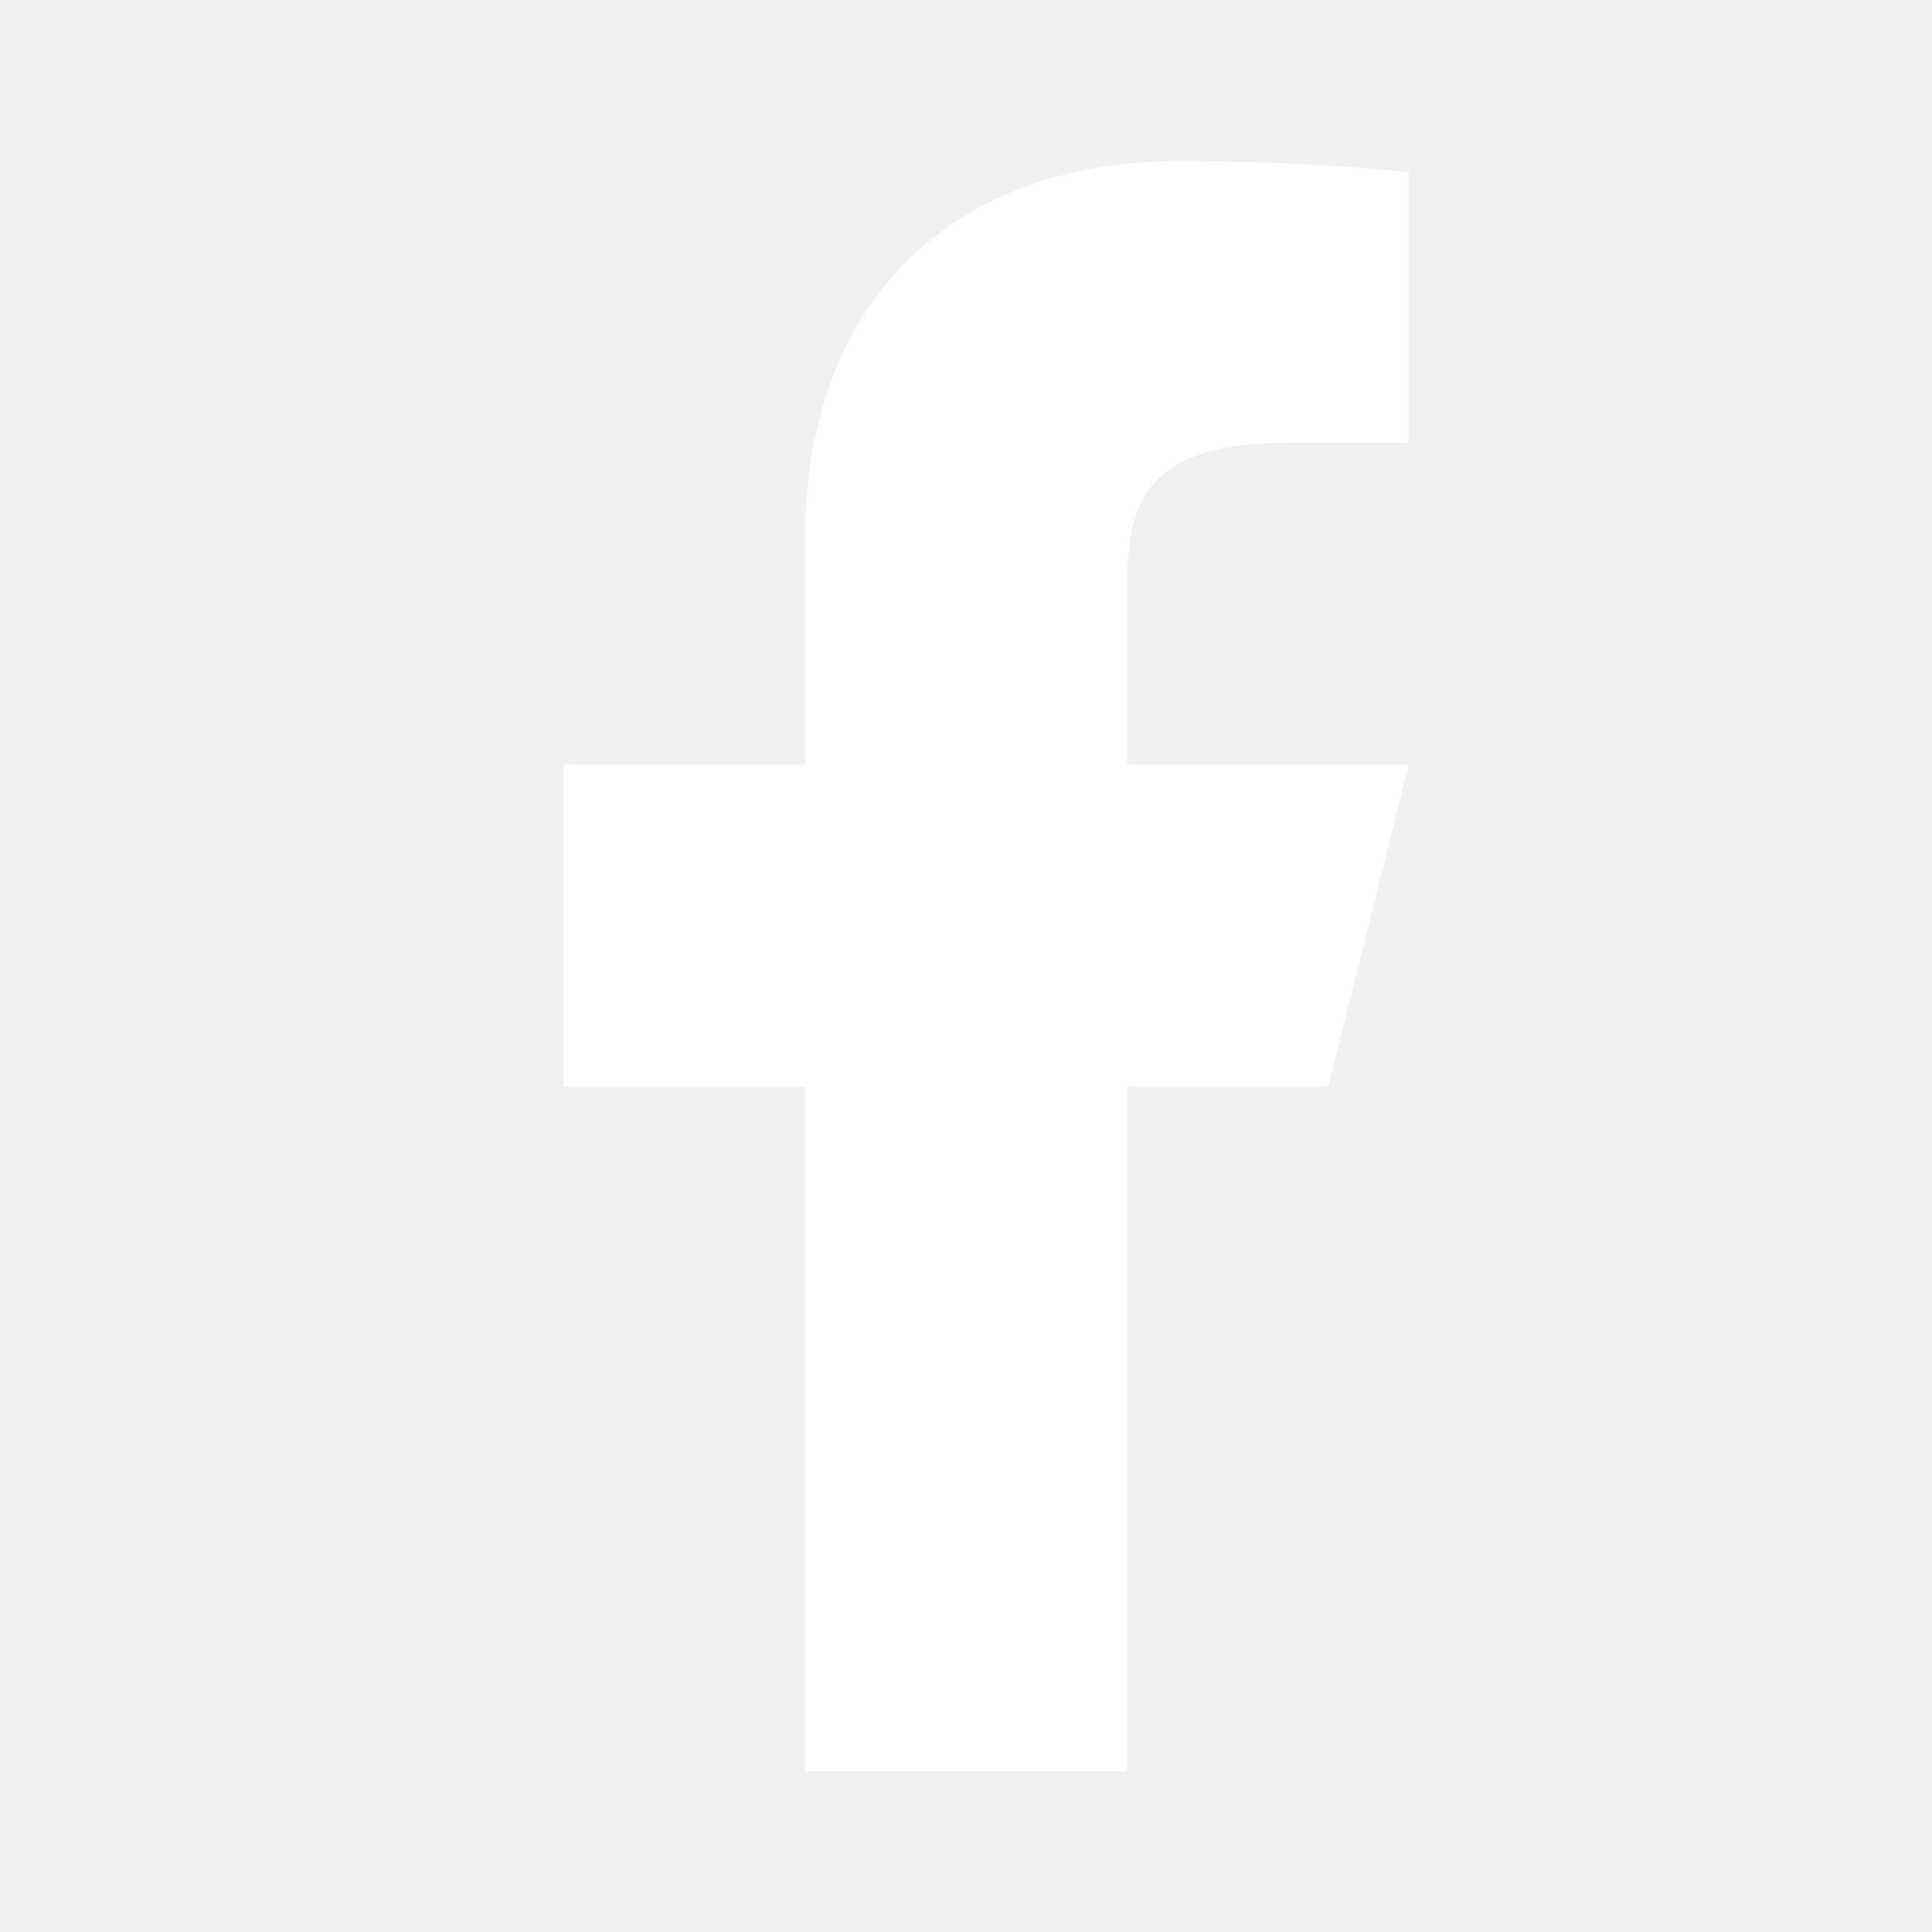
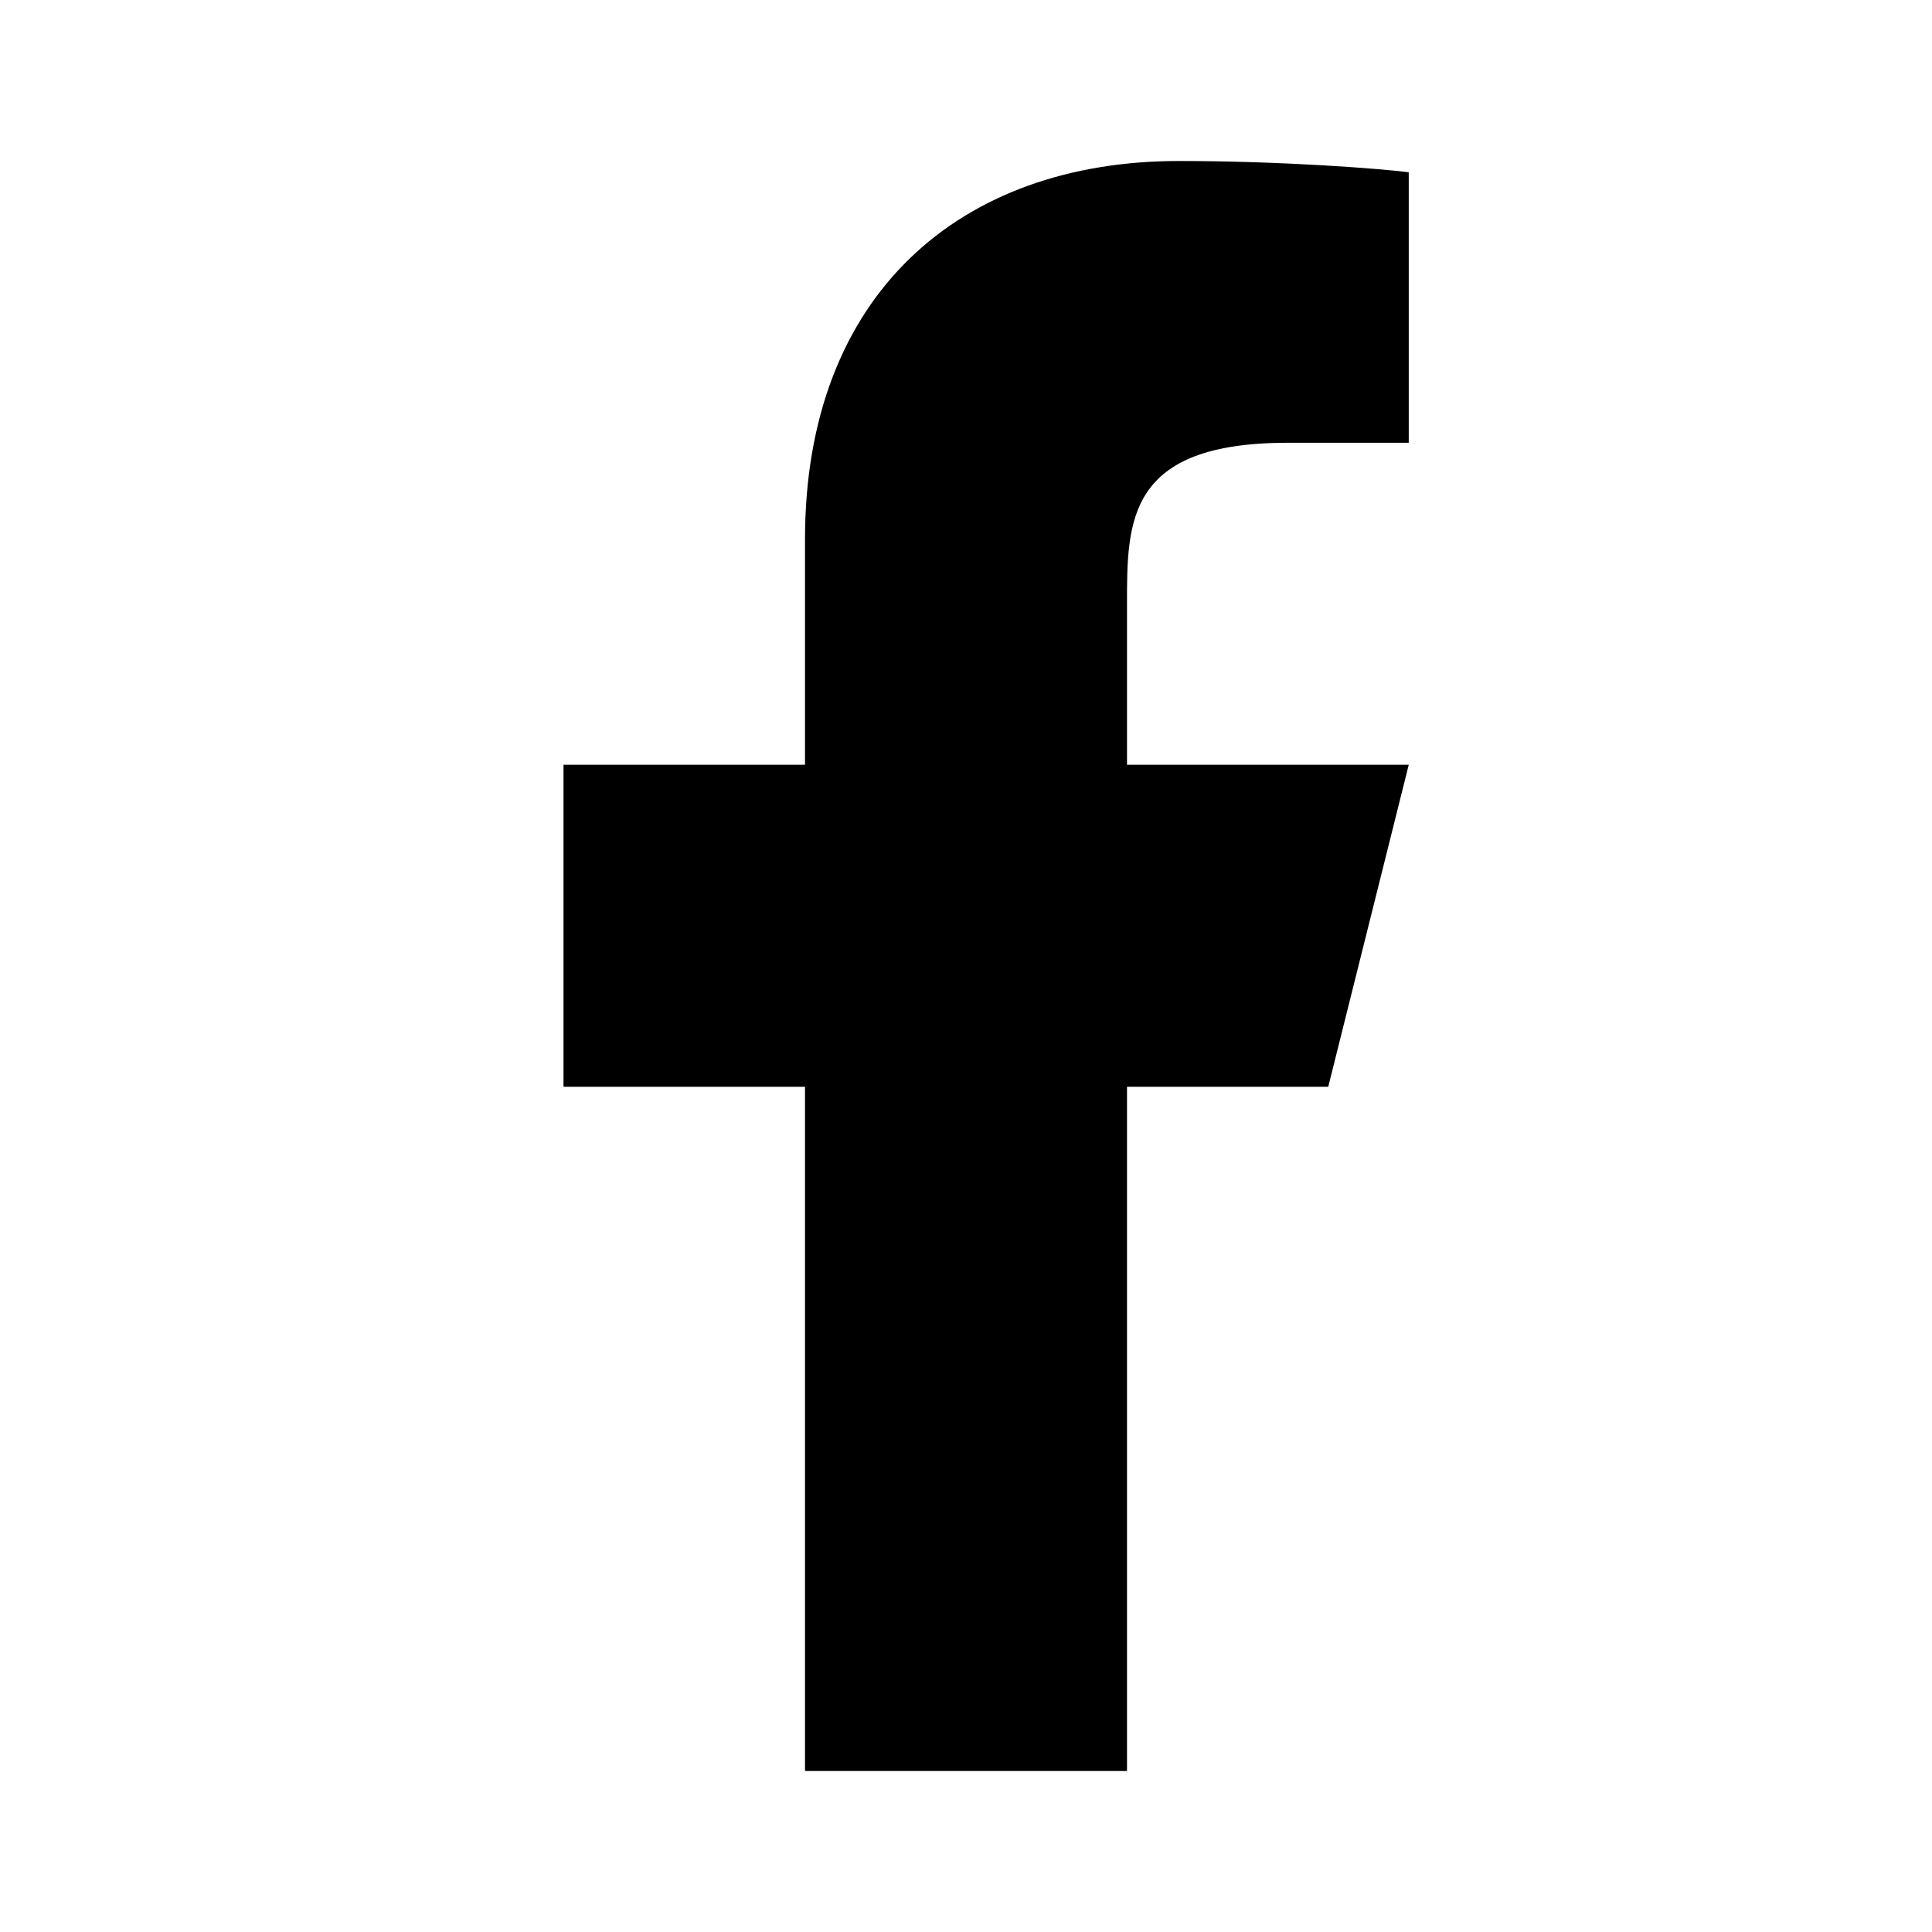
<svg xmlns="http://www.w3.org/2000/svg" width="24" height="24" viewBox="0 0 24 24" fill="none">
-   <path d="M14 13.5H16.5L17.5 9.5H14V7.5C14 6.47 14 5.5 16 5.5H17.5V2.14C17.174 2.097 15.943 2 14.643 2C11.928 2 10 3.657 10 6.7V9.5H7V13.5H10V22H14V13.5Z" fill="white" />
+   <rect width="24" height="24" fill="white" />
+   <path d="M14 13.5H16.5L17.5 9.5H14V7.5C14 6.47 14 5.5 16 5.5H17.5V2.14C17.174 2.097 15.943 2 14.643 2C11.928 2 10 3.657 10 6.7V9.5H7V13.5H10V22H14V13.5Z" fill="black" />
</svg>
